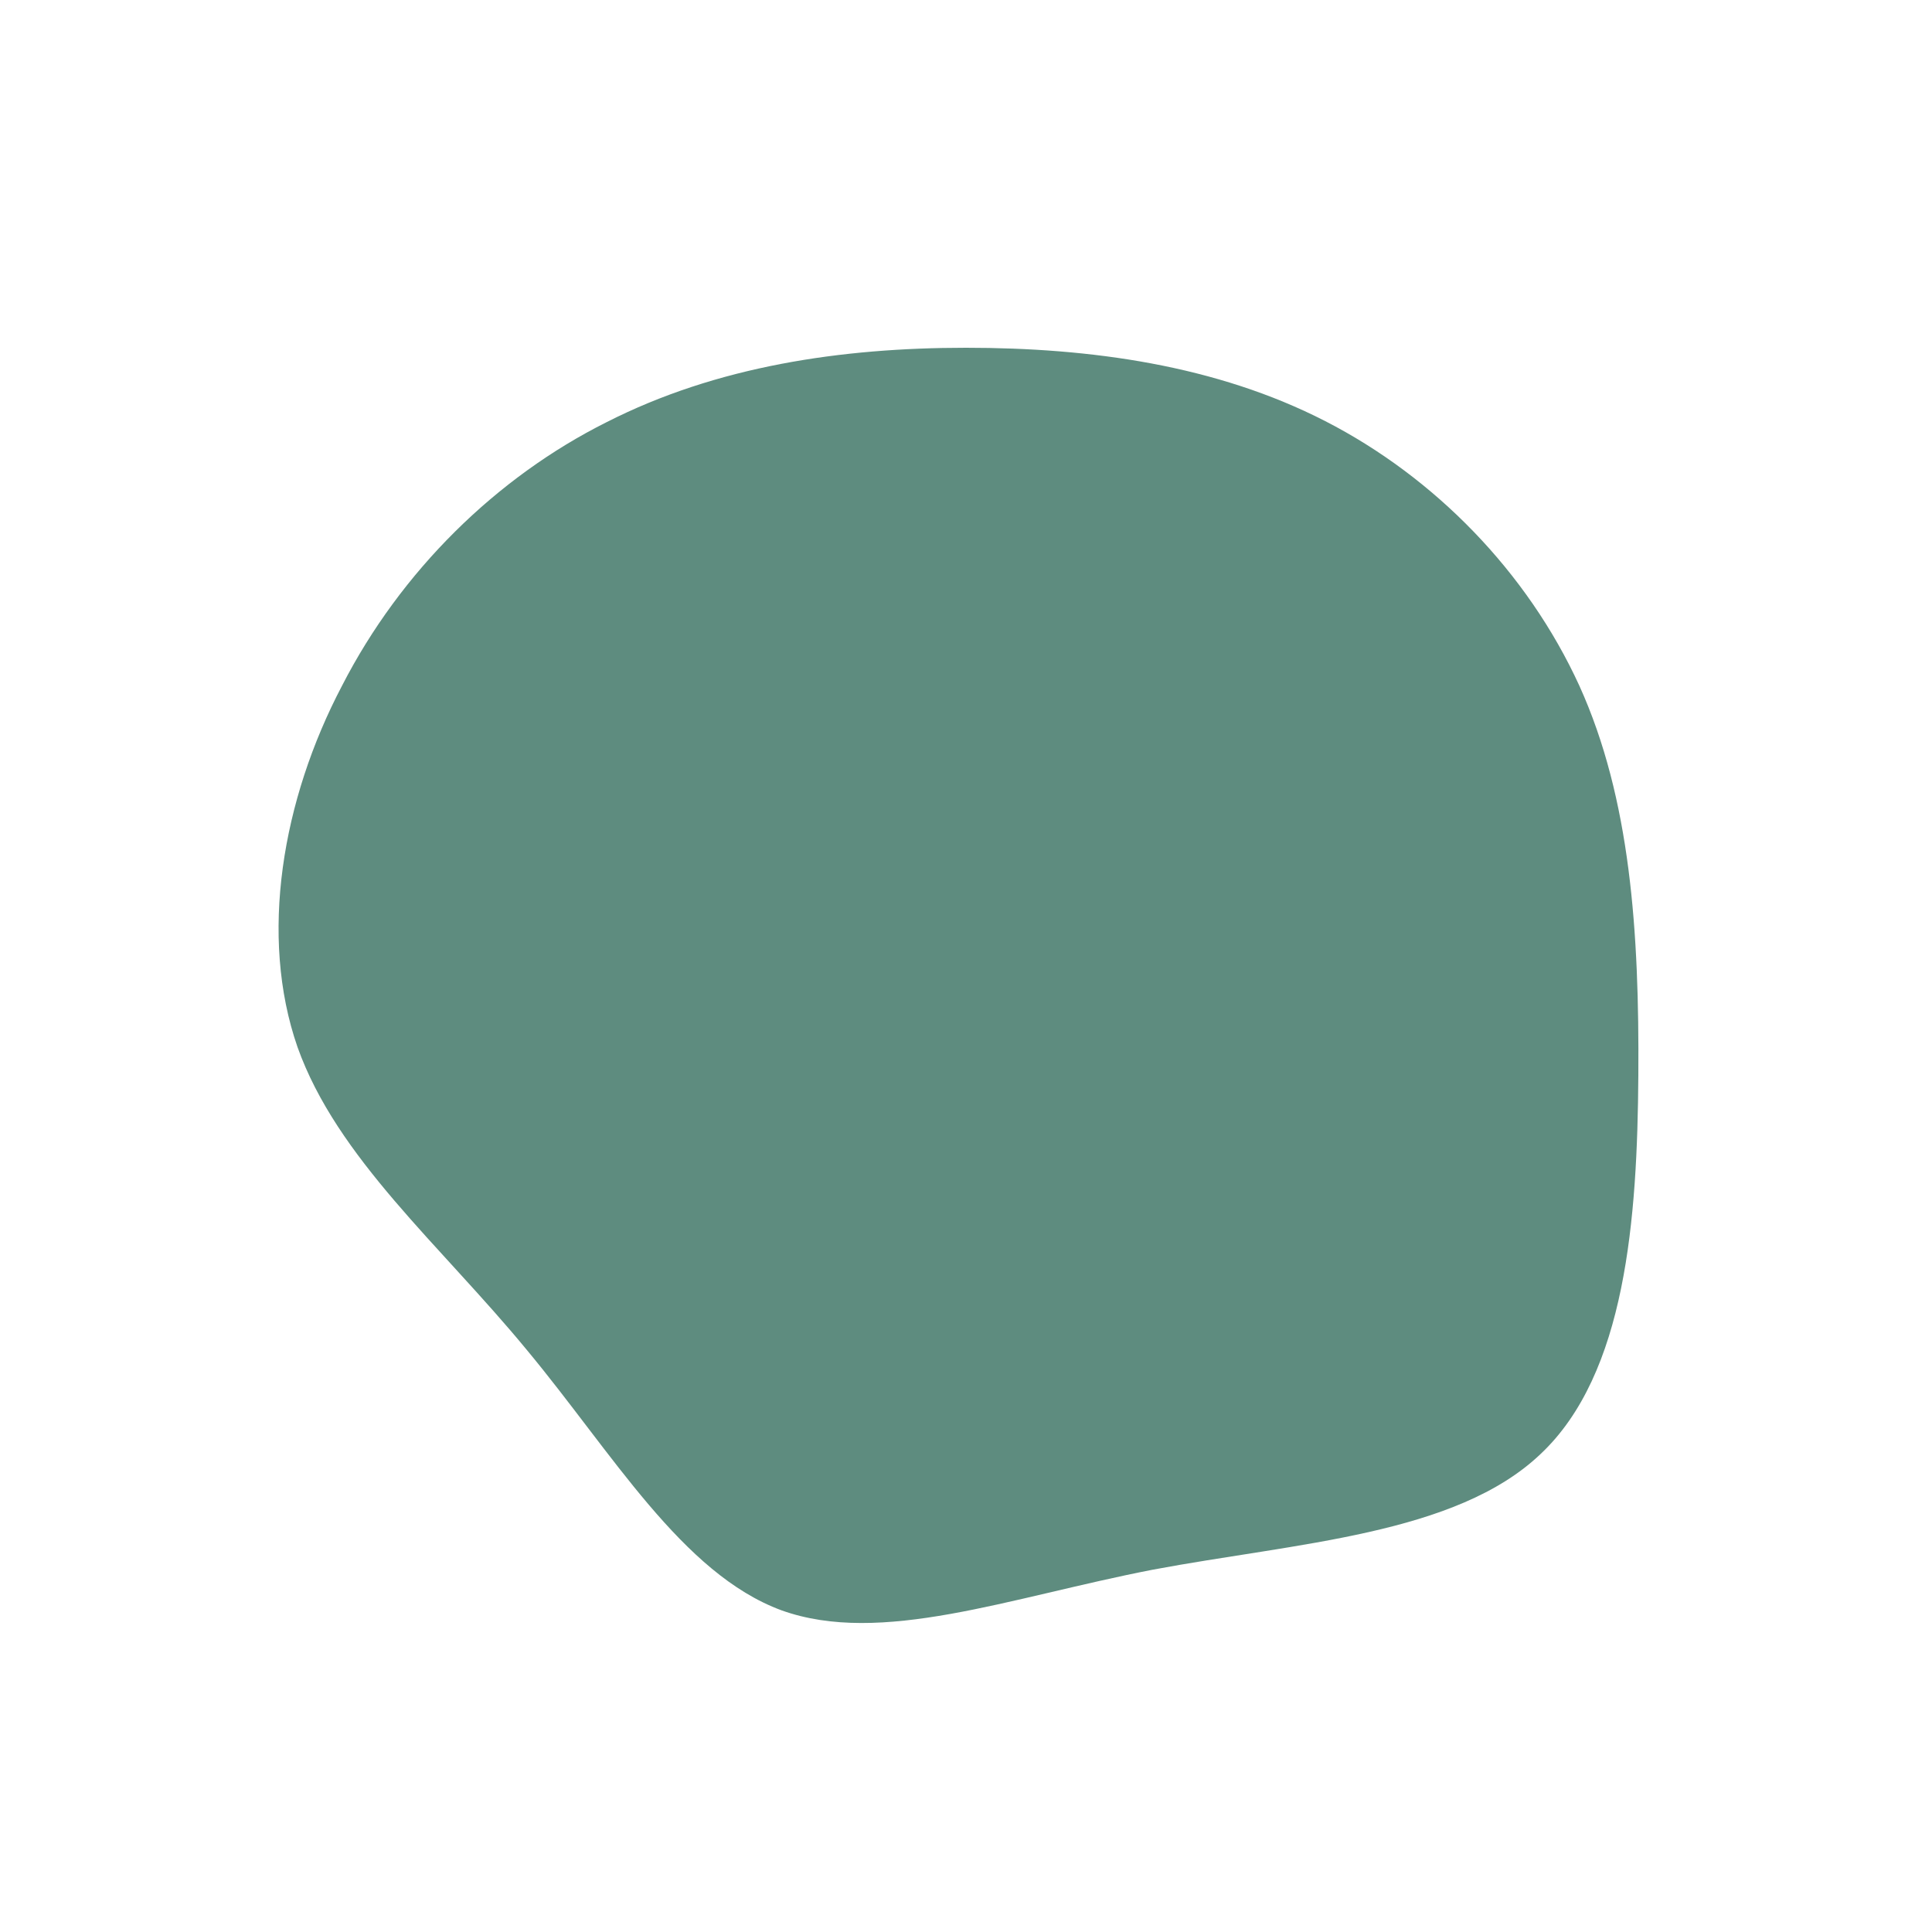
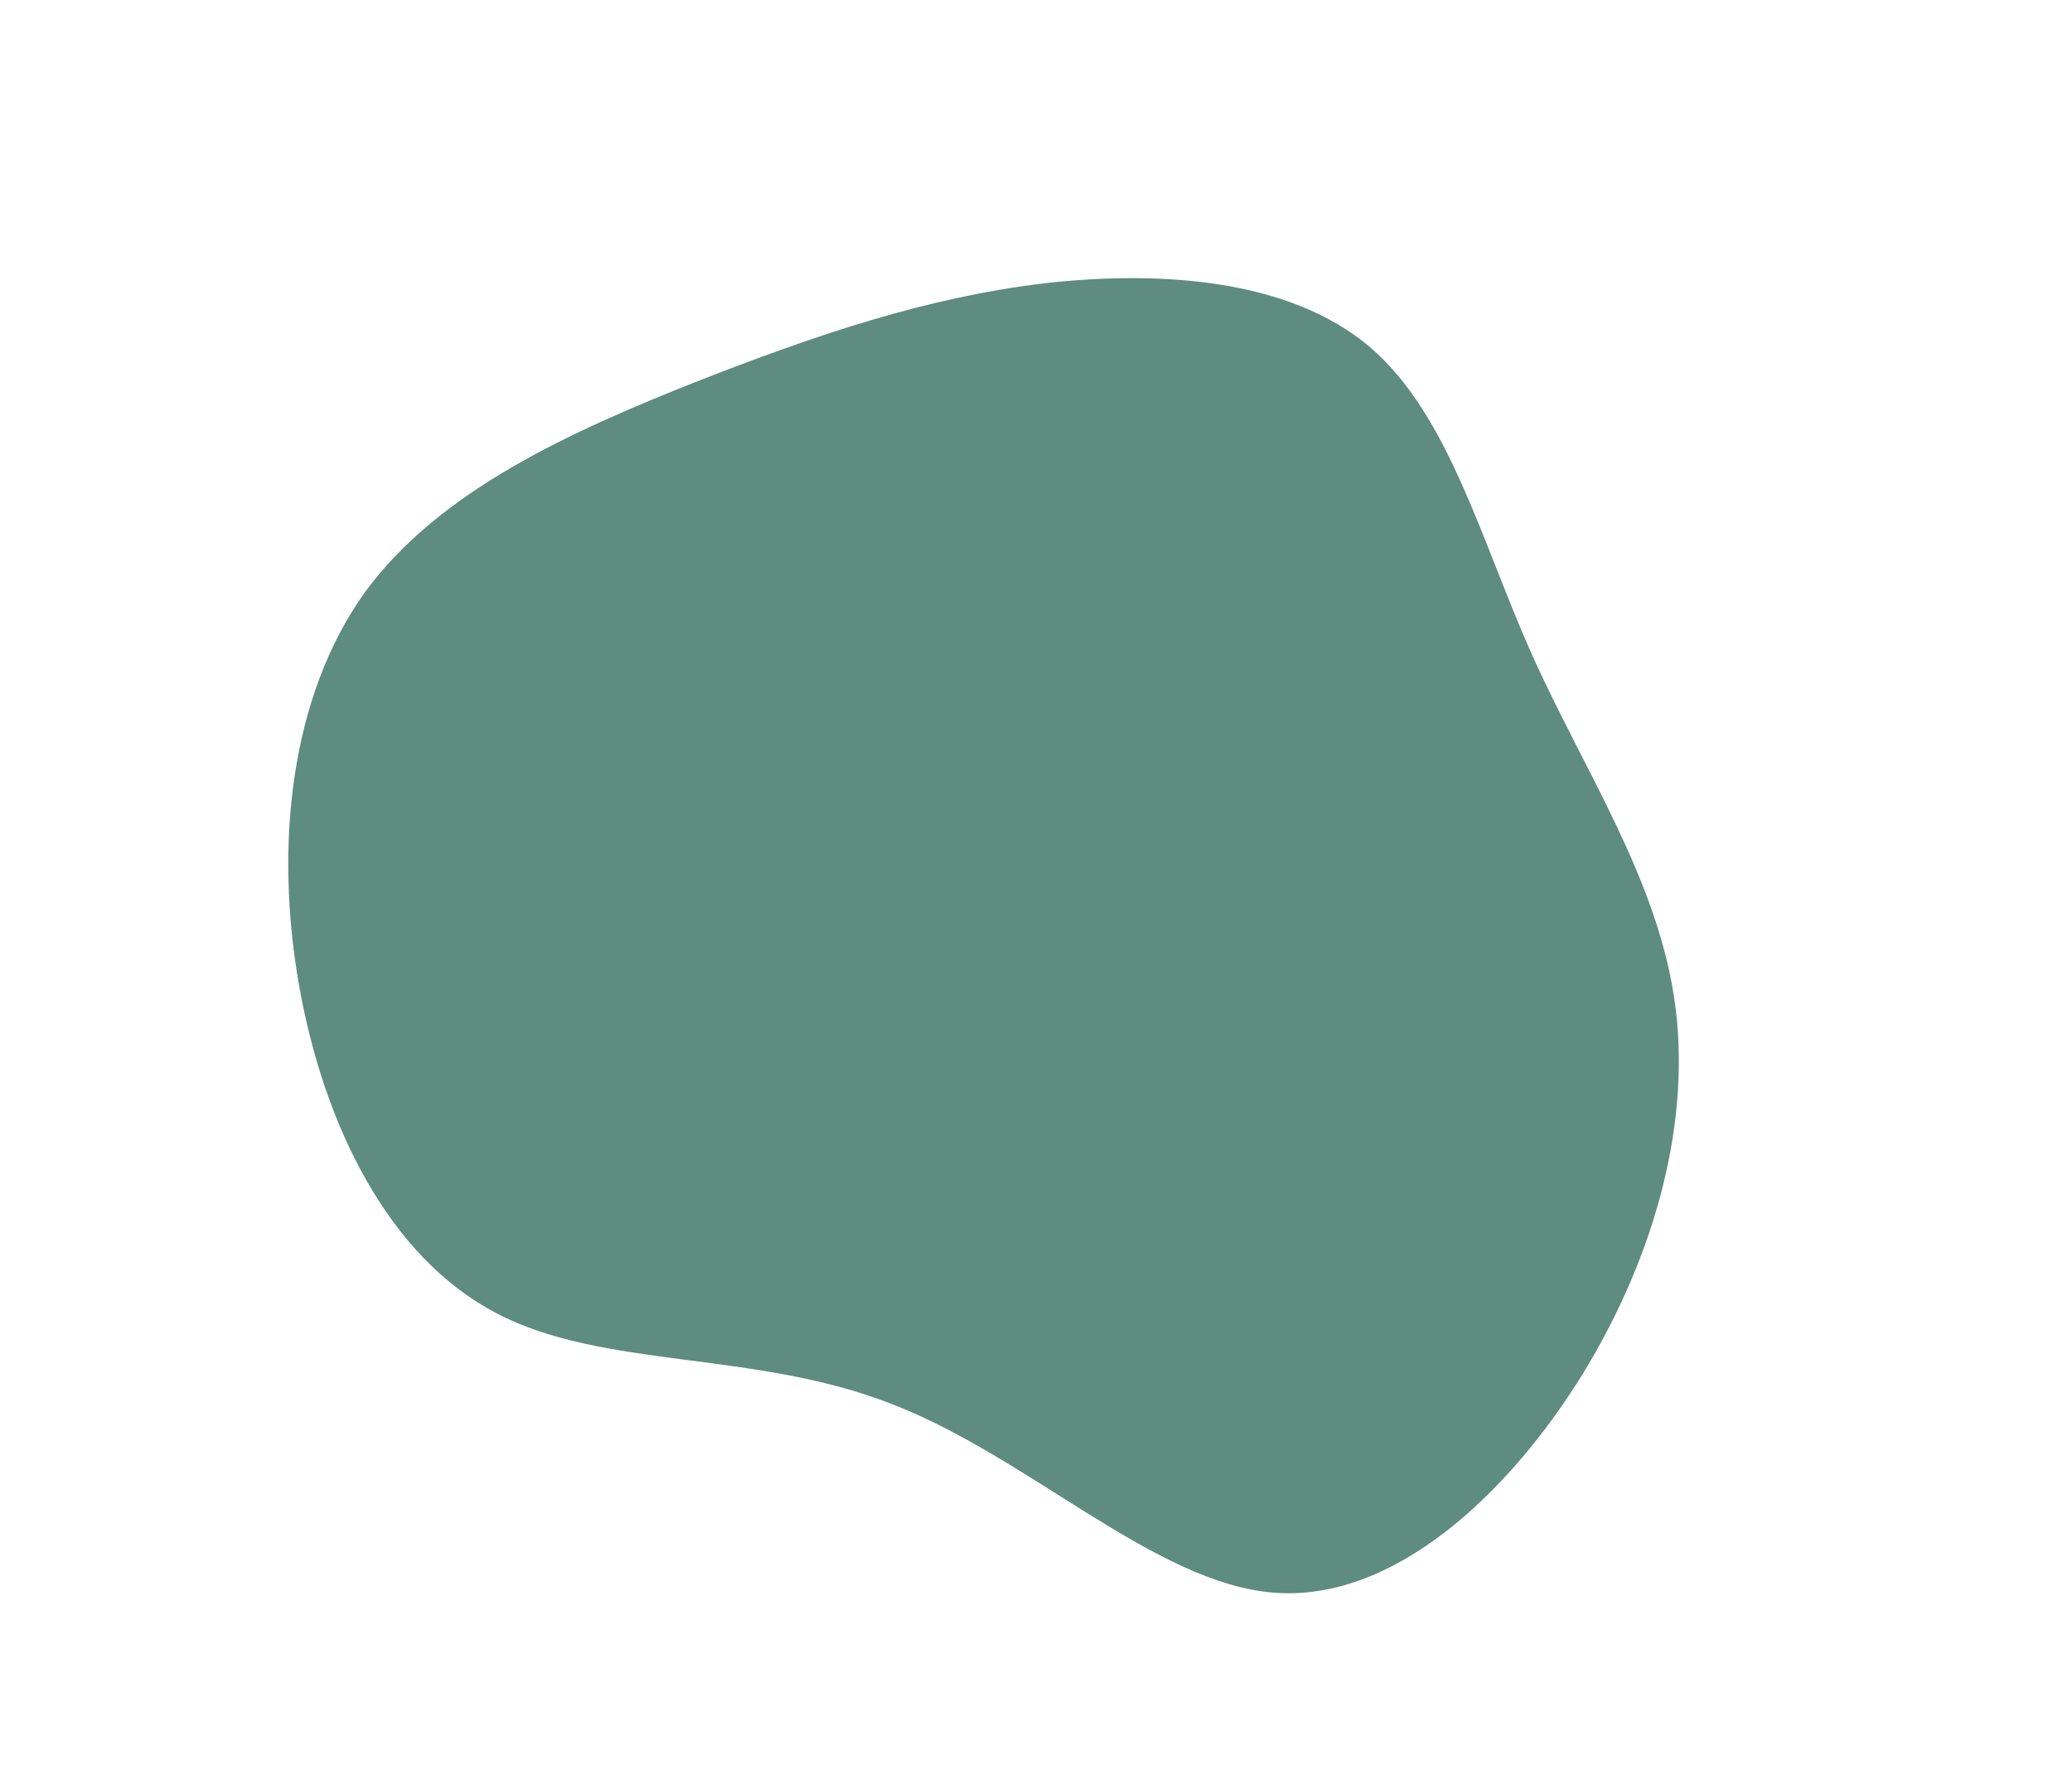
- <svg xmlns="http://www.w3.org/2000/svg" viewBox="0 0 200 200">
-   <path fill="#5E8C7F" d="M37.2,-56.4C48.5,-50.6,58.1,-40.8,63.5,-29C68.8,-17.3,69.7,-3.5,69.6,11.3C69.5,26.2,68.3,42.2,59.5,50.5C50.7,58.9,34.2,59.7,19.3,62.5C4.4,65.4,-8.8,70.4,-19.1,66.7C-29.4,62.9,-36.6,50.4,-45.5,39.7C-54.4,28.9,-65.1,19.9,-69.2,8.4C-73.2,-3.1,-70.8,-17.2,-64.6,-29C-58.5,-40.9,-48.6,-50.6,-37.2,-56.3C-25.8,-62.1,-12.9,-64,0,-64C12.9,-64,25.9,-62.2,37.2,-56.4Z" transform="translate(100 100)" />
+ <svg xmlns="http://www.w3.org/2000/svg" viewBox="0 0 200 200" width="270px" height="230px">
+   <path fill="#5E8C7F" d="M37.8,-60.7C46.8,-53,50.4,-38.8,56.2,-25.8C62.1,-12.7,70.2,-0.7,72.3,13C74.4,26.7,70.3,42.1,61.9,55.8C53.4,69.5,40.4,81.6,26.9,80.5C13.4,79.4,-0.8,65.1,-16.4,59.1C-32,53,-49.1,55.2,-61.2,48.8C-73.4,42.4,-80.7,27.5,-83.5,11.7C-86.3,-4.2,-84.5,-21,-76.1,-32.8C-67.6,-44.5,-52.4,-51.2,-38.6,-56.7C-24.8,-62.1,-12.4,-66.3,1,-67.9C14.4,-69.4,28.8,-68.3,37.8,-60.7Z" transform="translate(100 100)" />
</svg>
